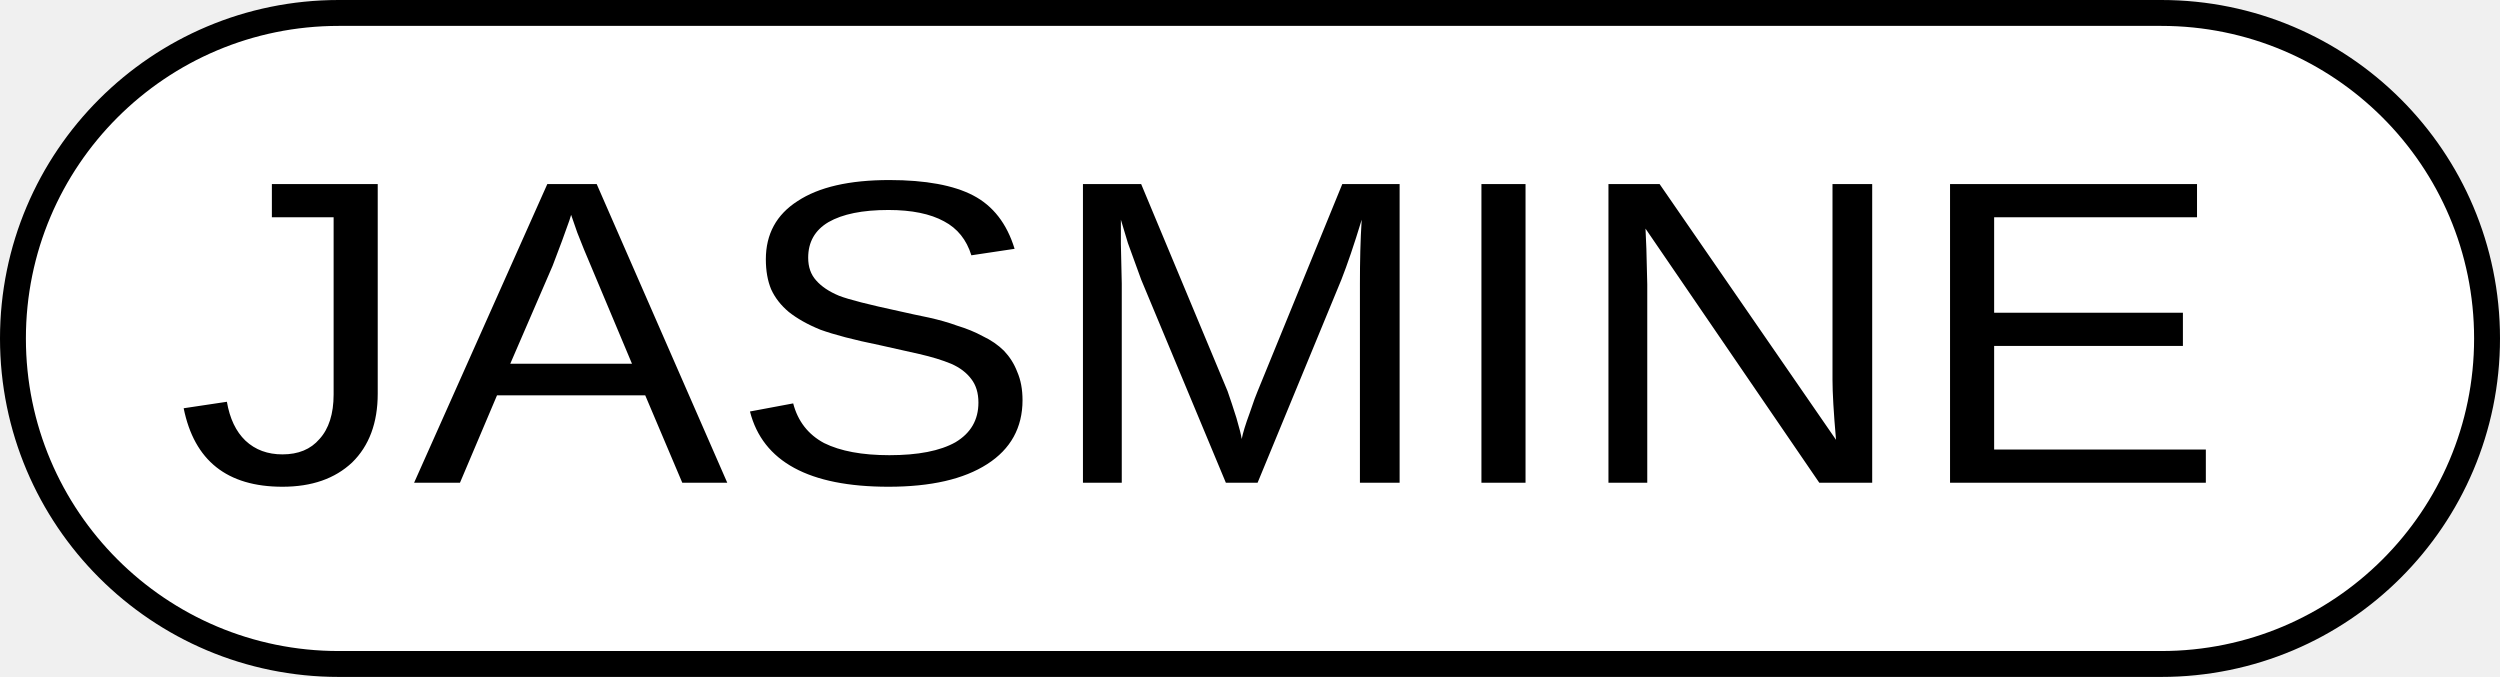
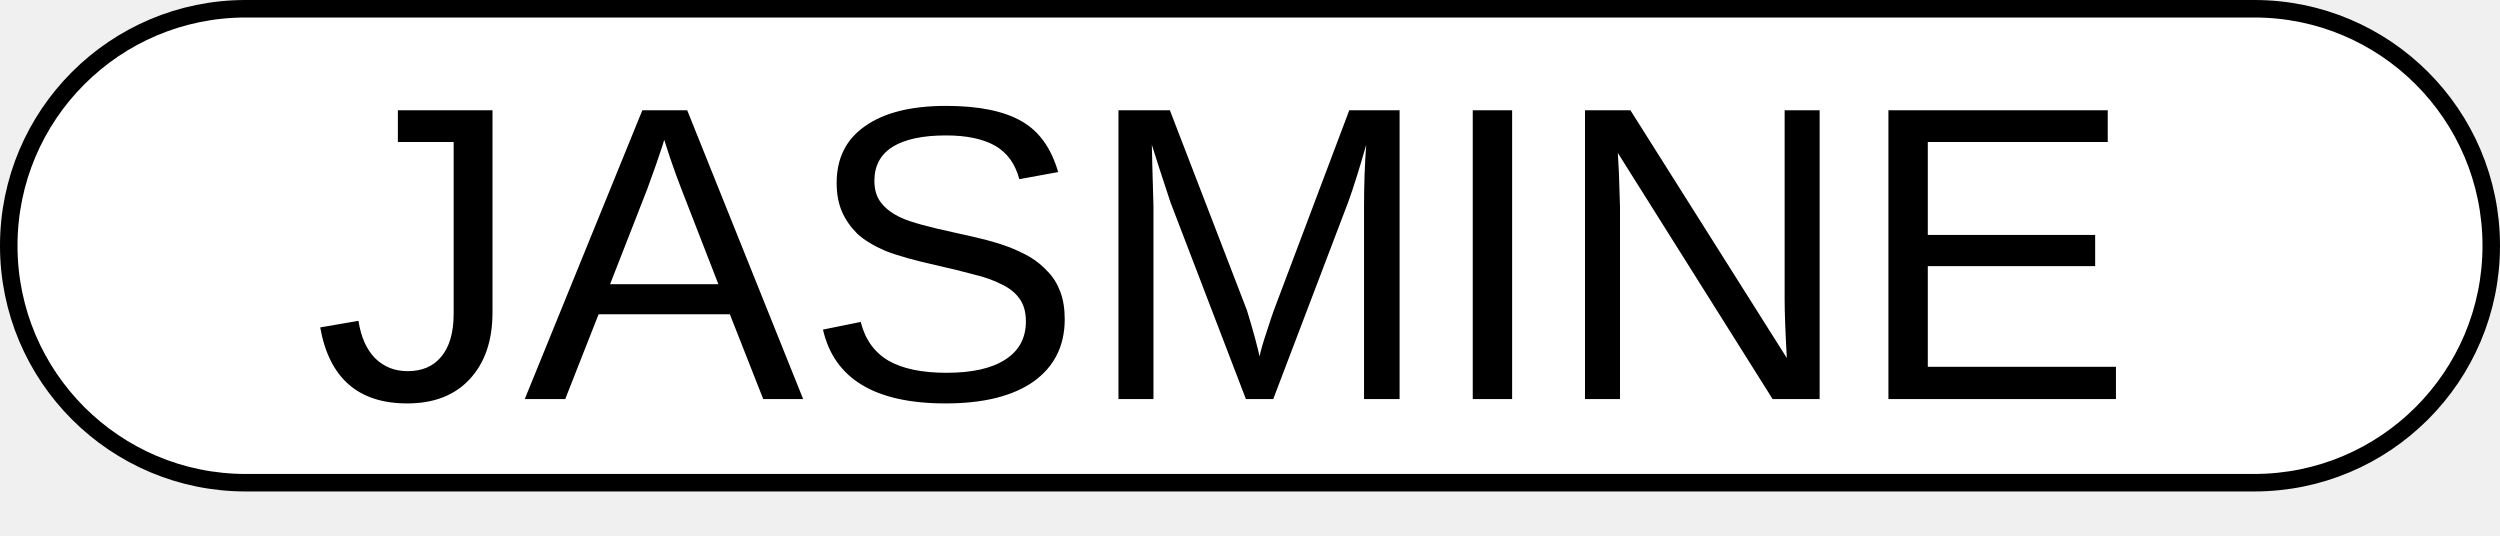
- <svg xmlns="http://www.w3.org/2000/svg" id="uuid-2be25204-e098-4550-b560-2e24090fc970" viewBox="0 0 48.27 13.07">
+ <svg xmlns="http://www.w3.org/2000/svg" id="uuid-f83b23f3-9fa5-456a-8af1-3bc01e5d5c18" viewBox="0 0 71.42 15.3">
  <defs>
-     <style>.uuid-b5a53c9b-e90d-4828-9137-79726b20c9fa{fill:#fff;stroke:#000;stroke-miterlimit:10;stroke-width:.5px;}.uuid-b5e1f93d-1868-4d7c-be1f-a70666a34e9b{font-family:ArialMT, Arial;font-size:8.38px;}</style>
+     <style>.uuid-b8422542-4119-4a28-ad8f-abf2e9e9b489{font-family:ArialMT, Arial;font-size:12px;}.uuid-0bc86c24-74f4-42fc-b4ba-7bde0fa176f5{fill:#fff;stroke:#000;stroke-miterlimit:10;stroke-width:.5px;}</style>
  </defs>
-   <rect class="uuid-b5a53c9b-e90d-4828-9137-79726b20c9fa" x=".25" y=".25" width="47.77" height="12.57" rx="6.29" ry="6.29" />
-   <text class="uuid-b5e1f93d-1868-4d7c-be1f-a70666a34e9b" transform="translate(3.41 9.32) scale(1.09 1)">
+   <rect class="uuid-0bc86c24-74f4-42fc-b4ba-7bde0fa176f5" x=".25" y=".25" width="70.92" height="13.54" rx="6.77" ry="6.77" />
+   <text class="uuid-b8422542-4119-4a28-ad8f-abf2e9e9b489" transform="translate(8.96 11.4)">
    <tspan x="0" y="0">JASMINE</tspan>
  </text>
</svg>
